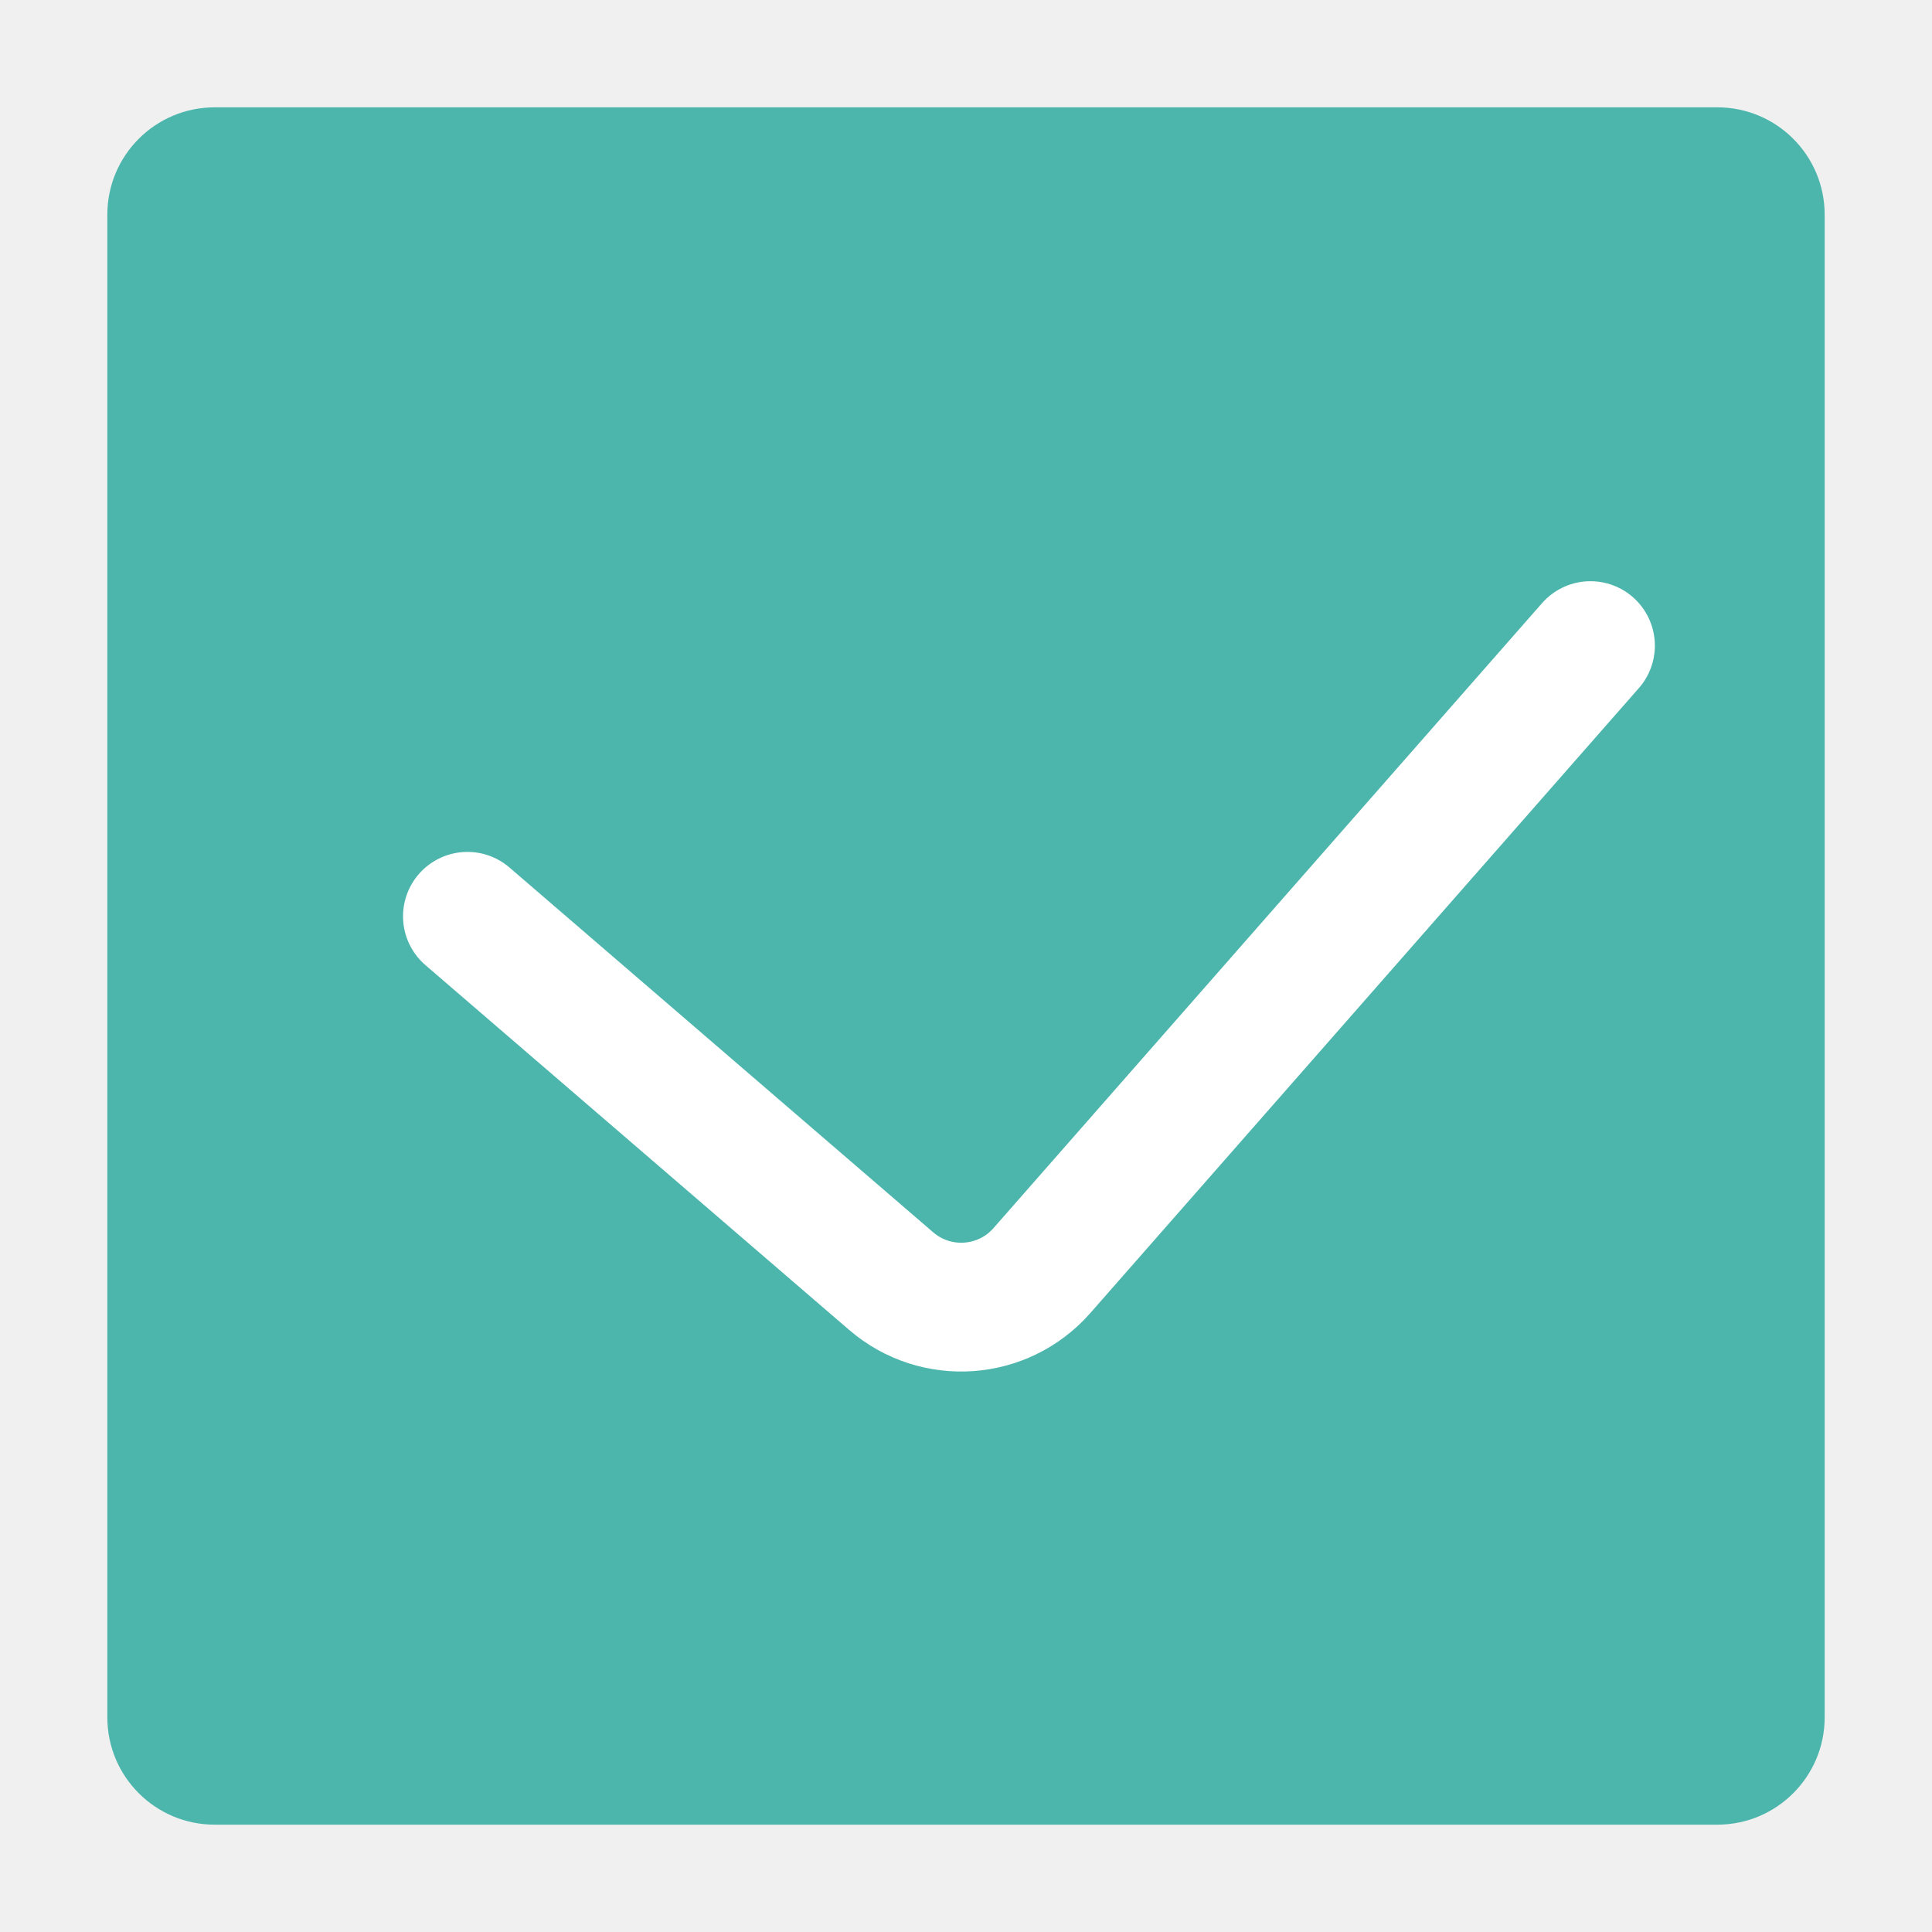
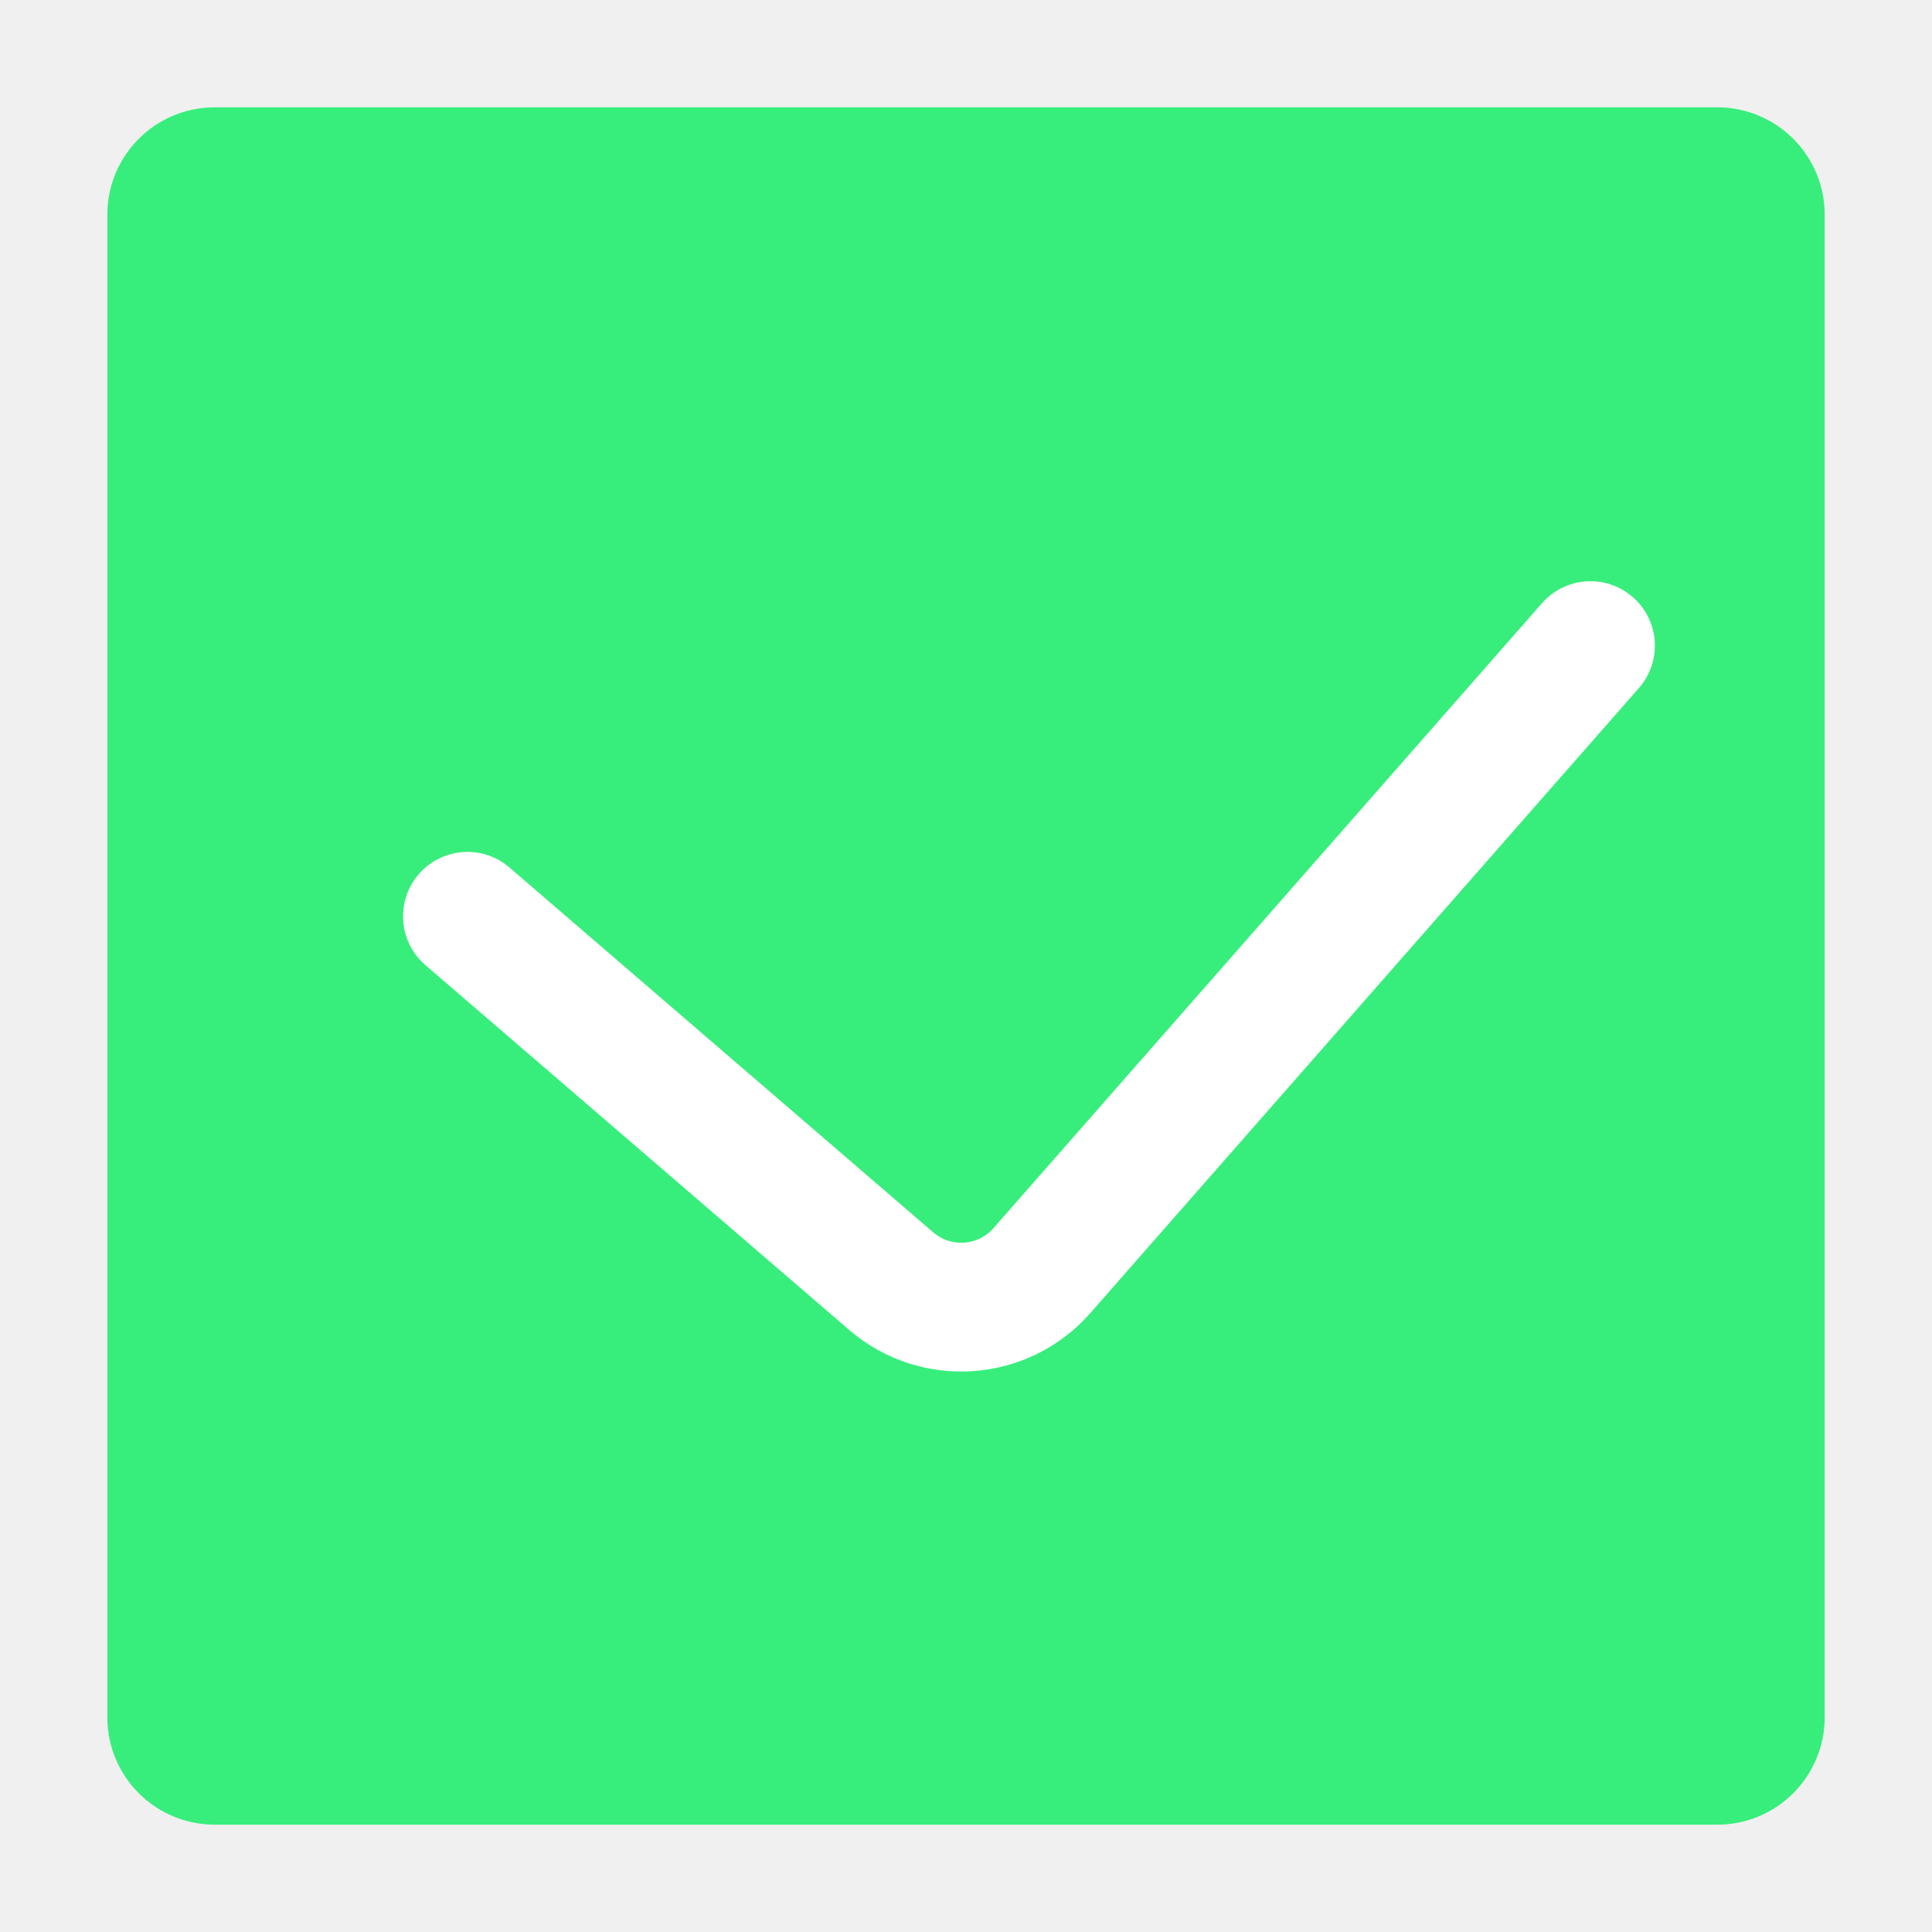
<svg xmlns="http://www.w3.org/2000/svg" width="18" height="18" viewBox="0 0 18 18" fill="none">
-   <rect x="1" y="1" width="16" height="16" rx="1" fill="#4db6ac" />
+   <rect x="1" y="1" width="16" height="16" rx="1" fill="#37EE7C" />
  <path d="M4.355 8.537L8.303 11.936C8.719 12.294 9.345 12.25 9.707 11.838L14.818 6.015" stroke="white" stroke-width="1.2" stroke-linecap="round" />
</svg>
